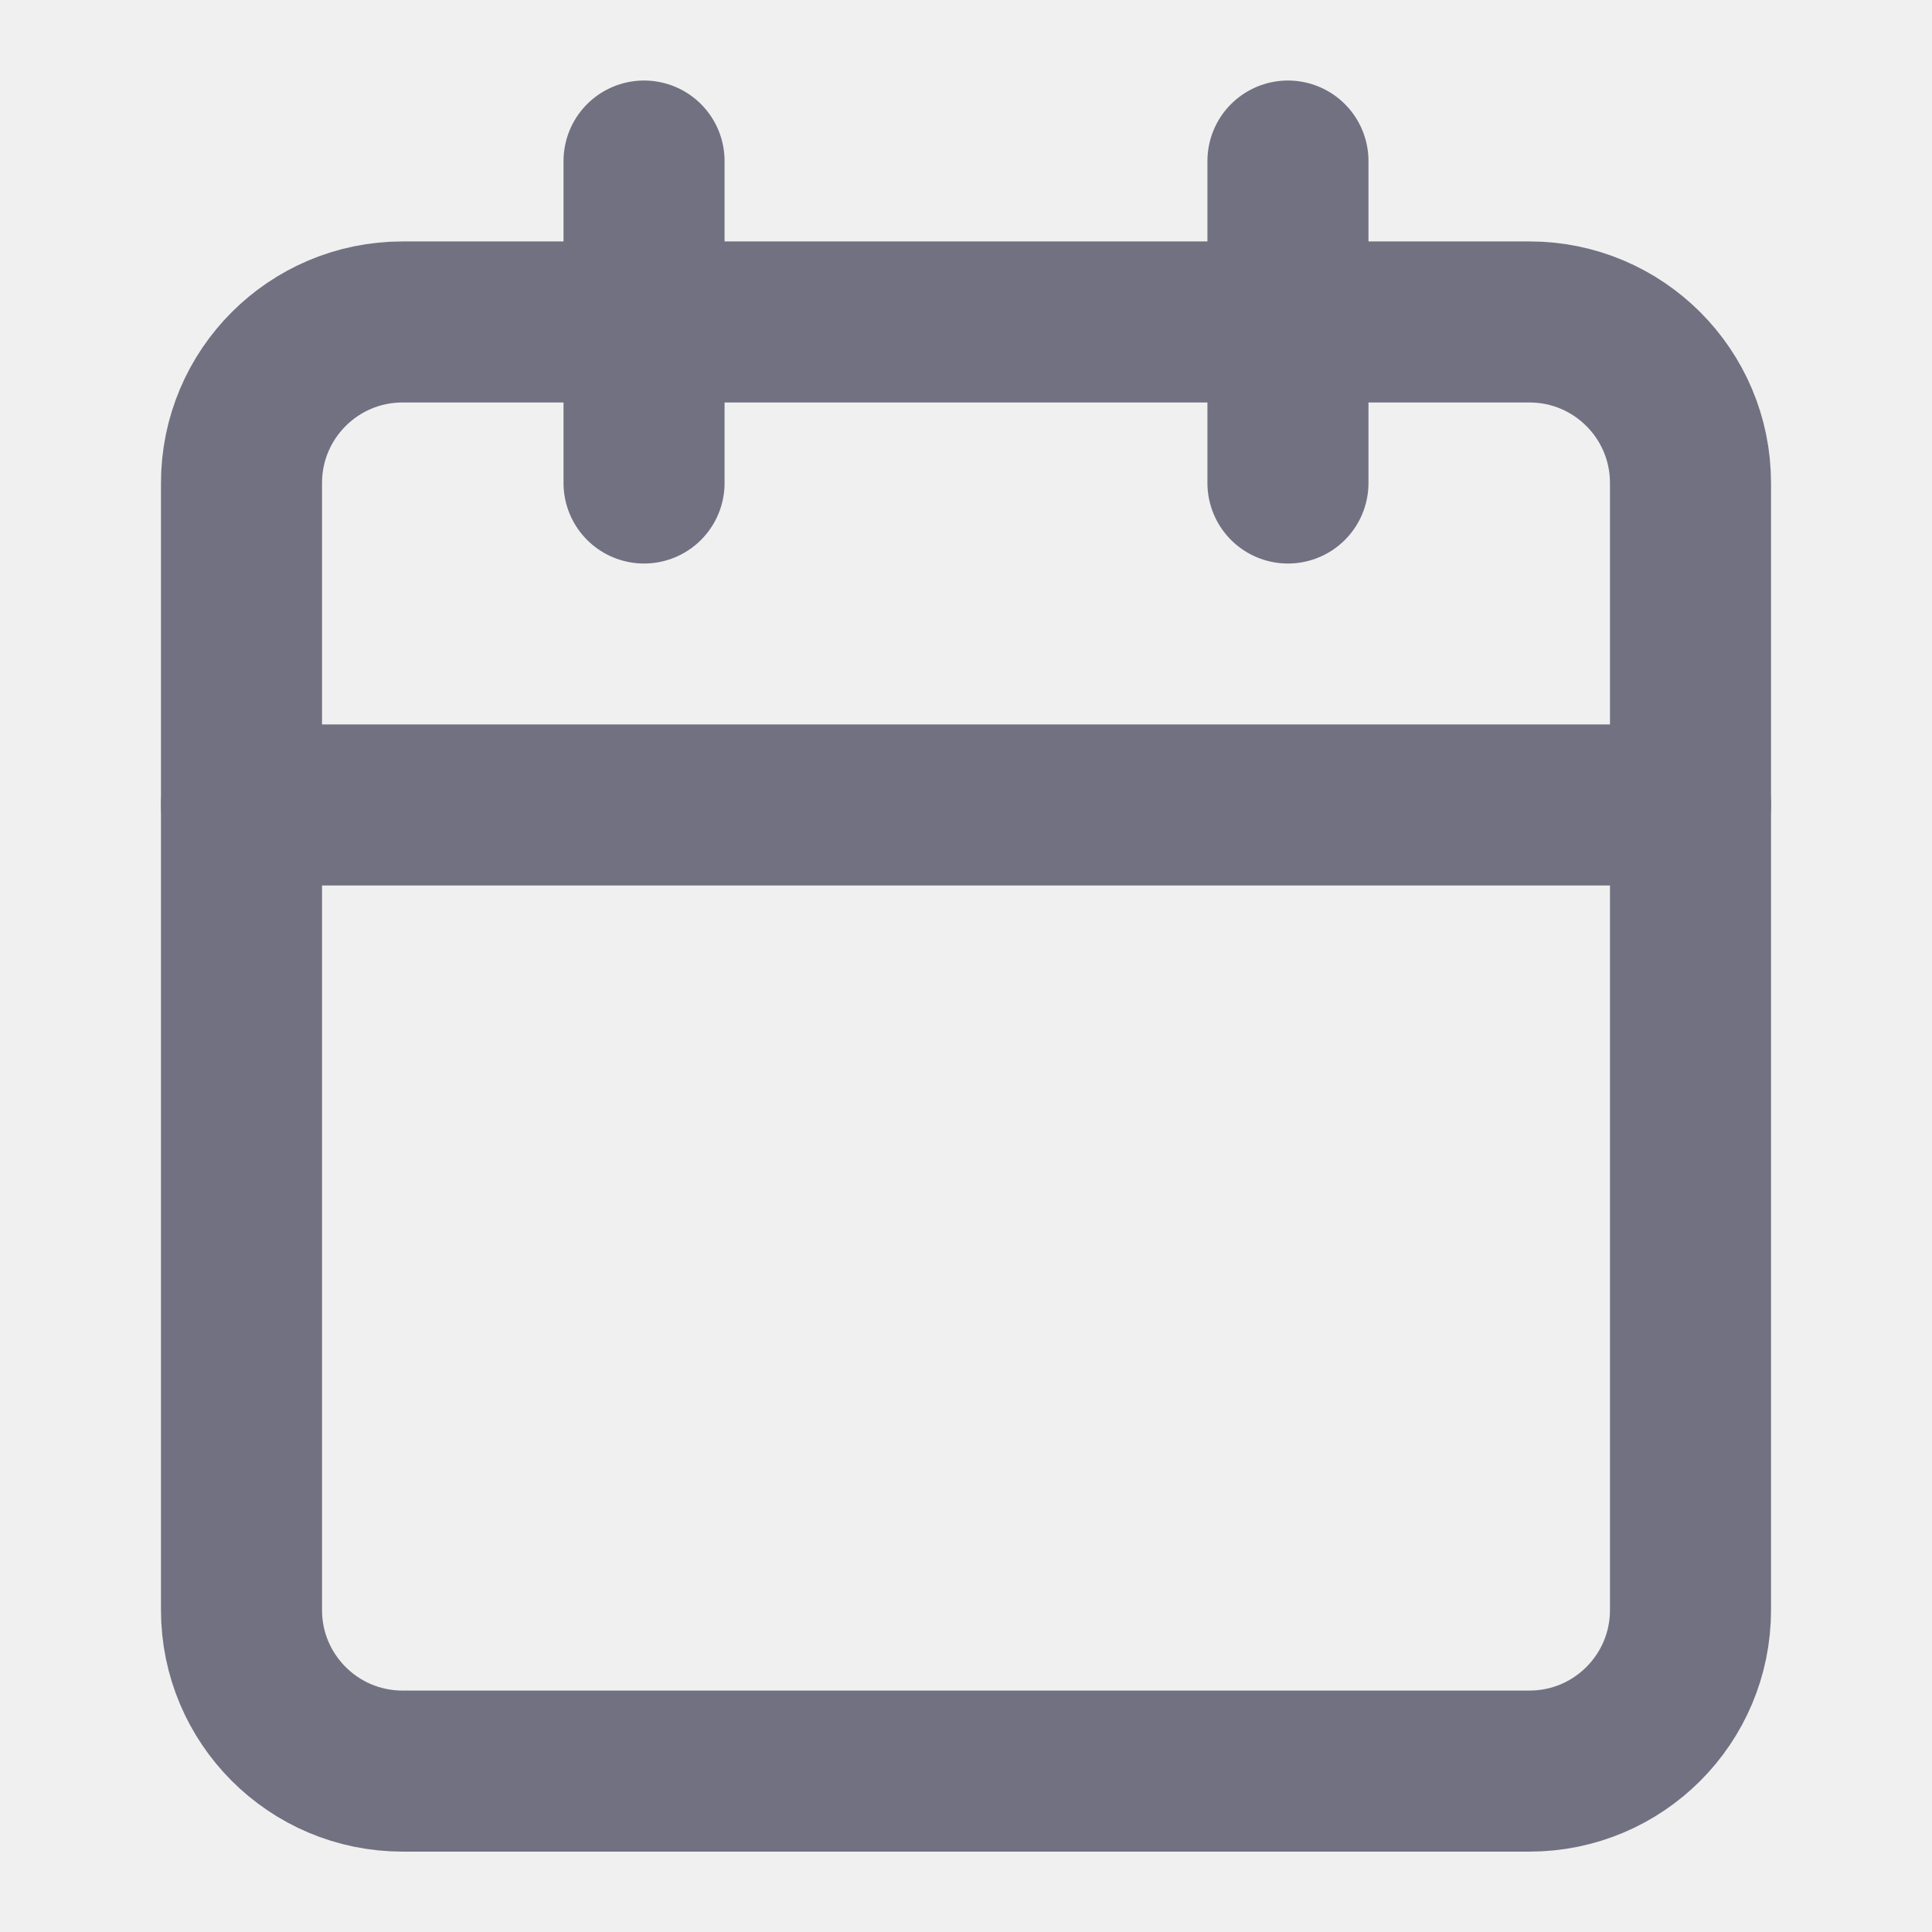
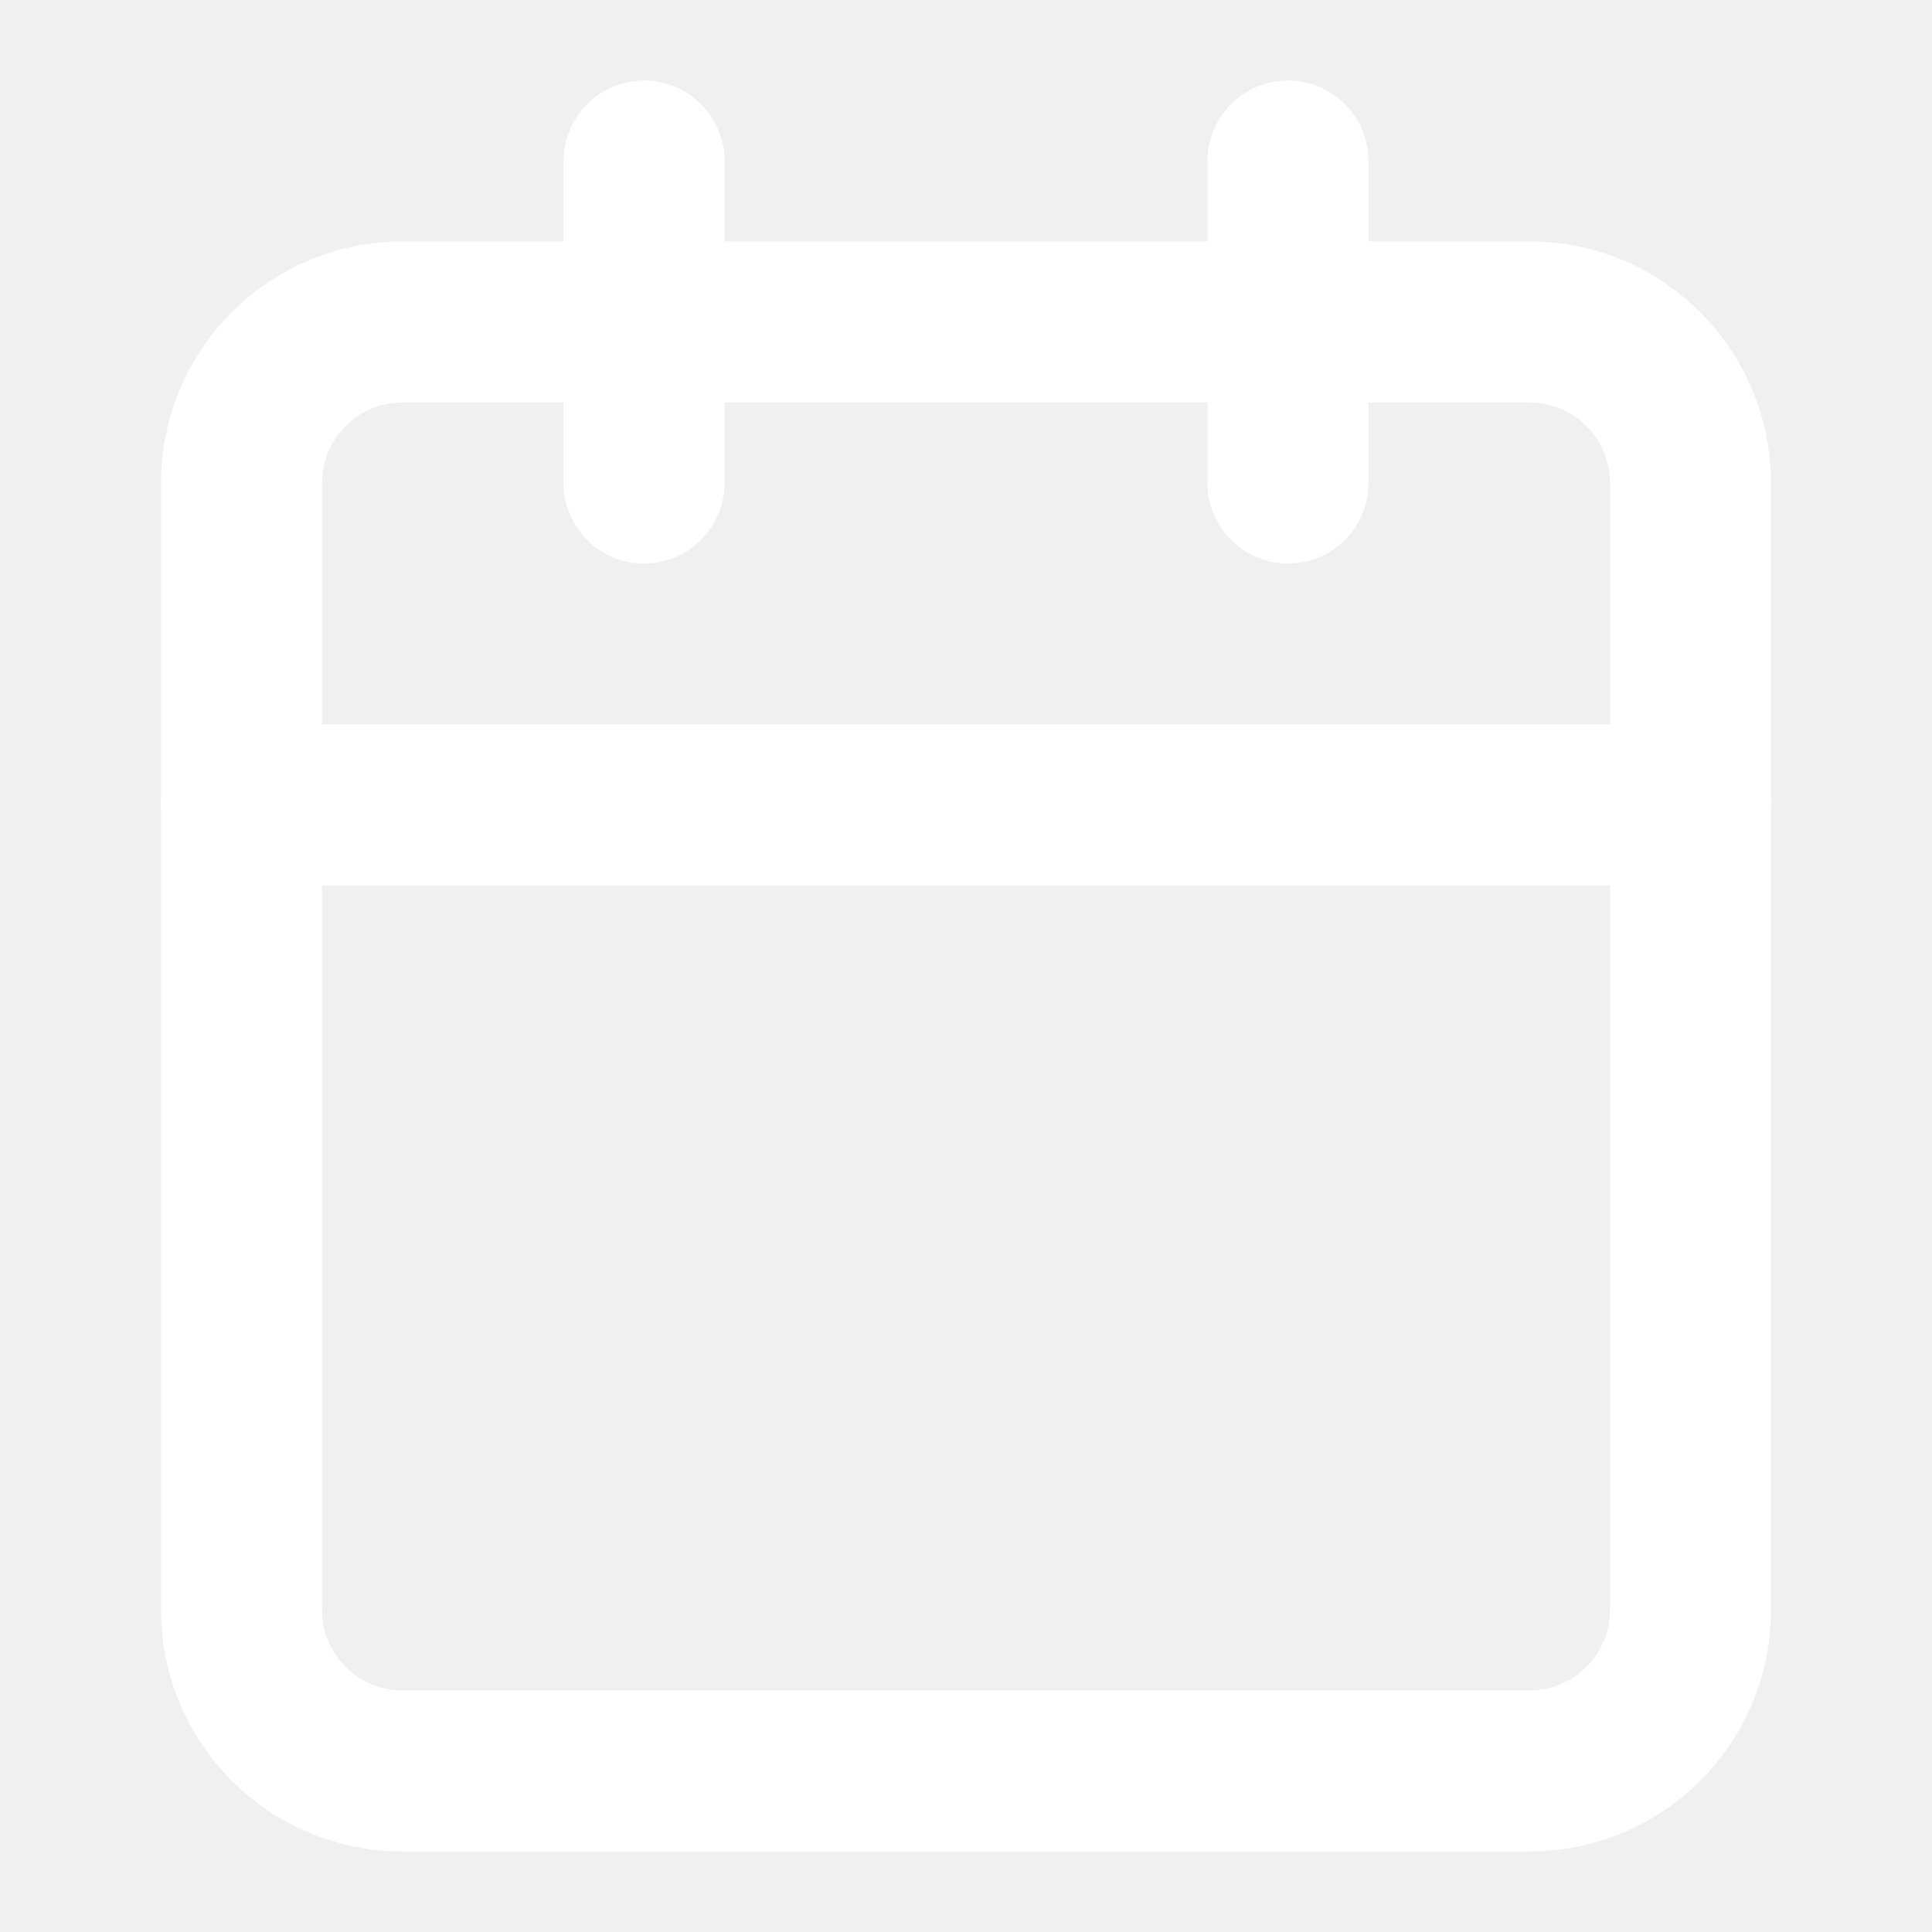
<svg xmlns="http://www.w3.org/2000/svg" width="14" height="14" viewBox="0 0 14 14" fill="none">
-   <path d="M4.667 1.167V3.5" stroke="#717182" stroke-width="1.167" stroke-linecap="round" stroke-linejoin="round" />
-   <path d="M9.333 1.167V3.5" stroke="#717182" stroke-width="1.167" stroke-linecap="round" stroke-linejoin="round" />
-   <path d="M11.083 2.333H2.917C2.272 2.333 1.75 2.856 1.75 3.5V11.667C1.75 12.311 2.272 12.834 2.917 12.834H11.083C11.728 12.834 12.25 12.311 12.25 11.667V3.5C12.25 2.856 11.728 2.333 11.083 2.333Z" stroke="#717182" stroke-width="1.167" stroke-linecap="round" stroke-linejoin="round" />
-   <path d="M1.75 5.833H12.25" stroke="#717182" stroke-width="1.167" stroke-linecap="round" stroke-linejoin="round" />
+   <path d="M4.667 1.167V3.5" stroke="white" stroke-width="1.167" stroke-linecap="round" stroke-linejoin="round" />
+   <path d="M9.333 1.167V3.5" stroke="white" stroke-width="1.167" stroke-linecap="round" stroke-linejoin="round" />
+   <path d="M11.083 2.333H2.917C2.272 2.333 1.75 2.856 1.75 3.5V11.667C1.75 12.311 2.272 12.833 2.917 12.833H11.083C11.728 12.833 12.25 12.311 12.25 11.667V3.5C12.25 2.856 11.728 2.333 11.083 2.333Z" stroke="white" stroke-width="1.167" stroke-linecap="round" stroke-linejoin="round" />
+   <path d="M1.75 5.833H12.25" stroke="white" stroke-width="1.167" stroke-linecap="round" stroke-linejoin="round" />
</svg>
